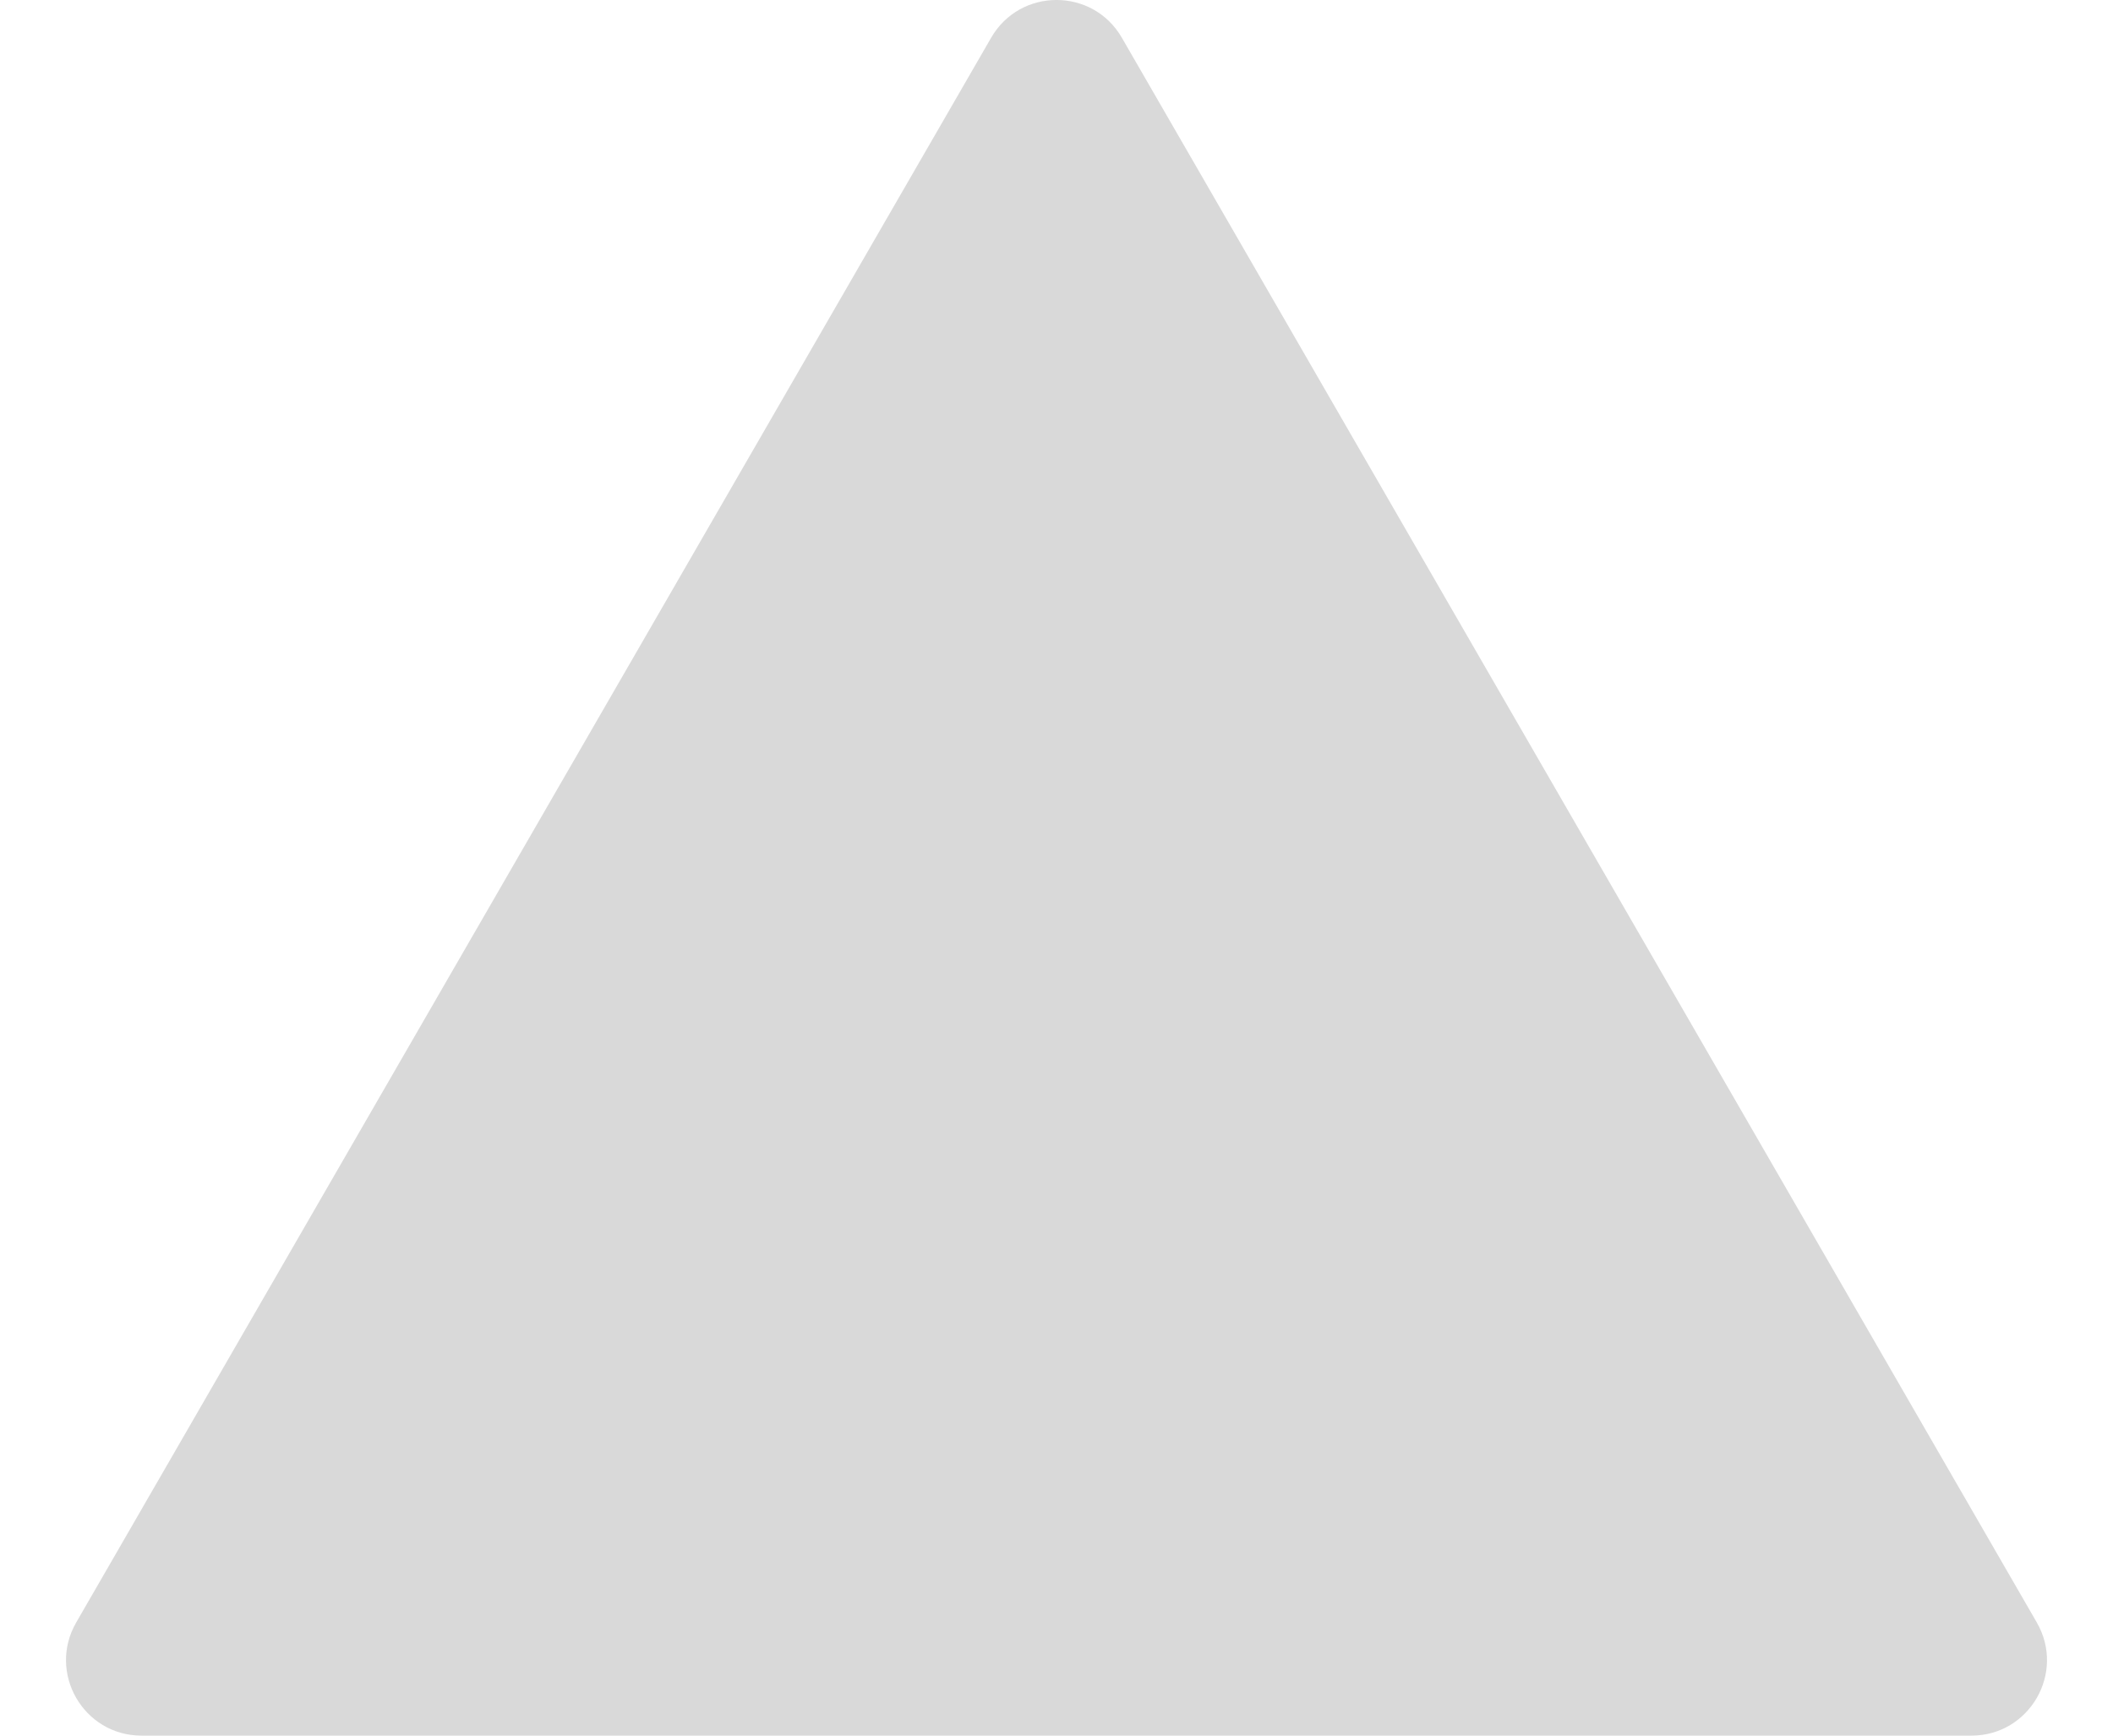
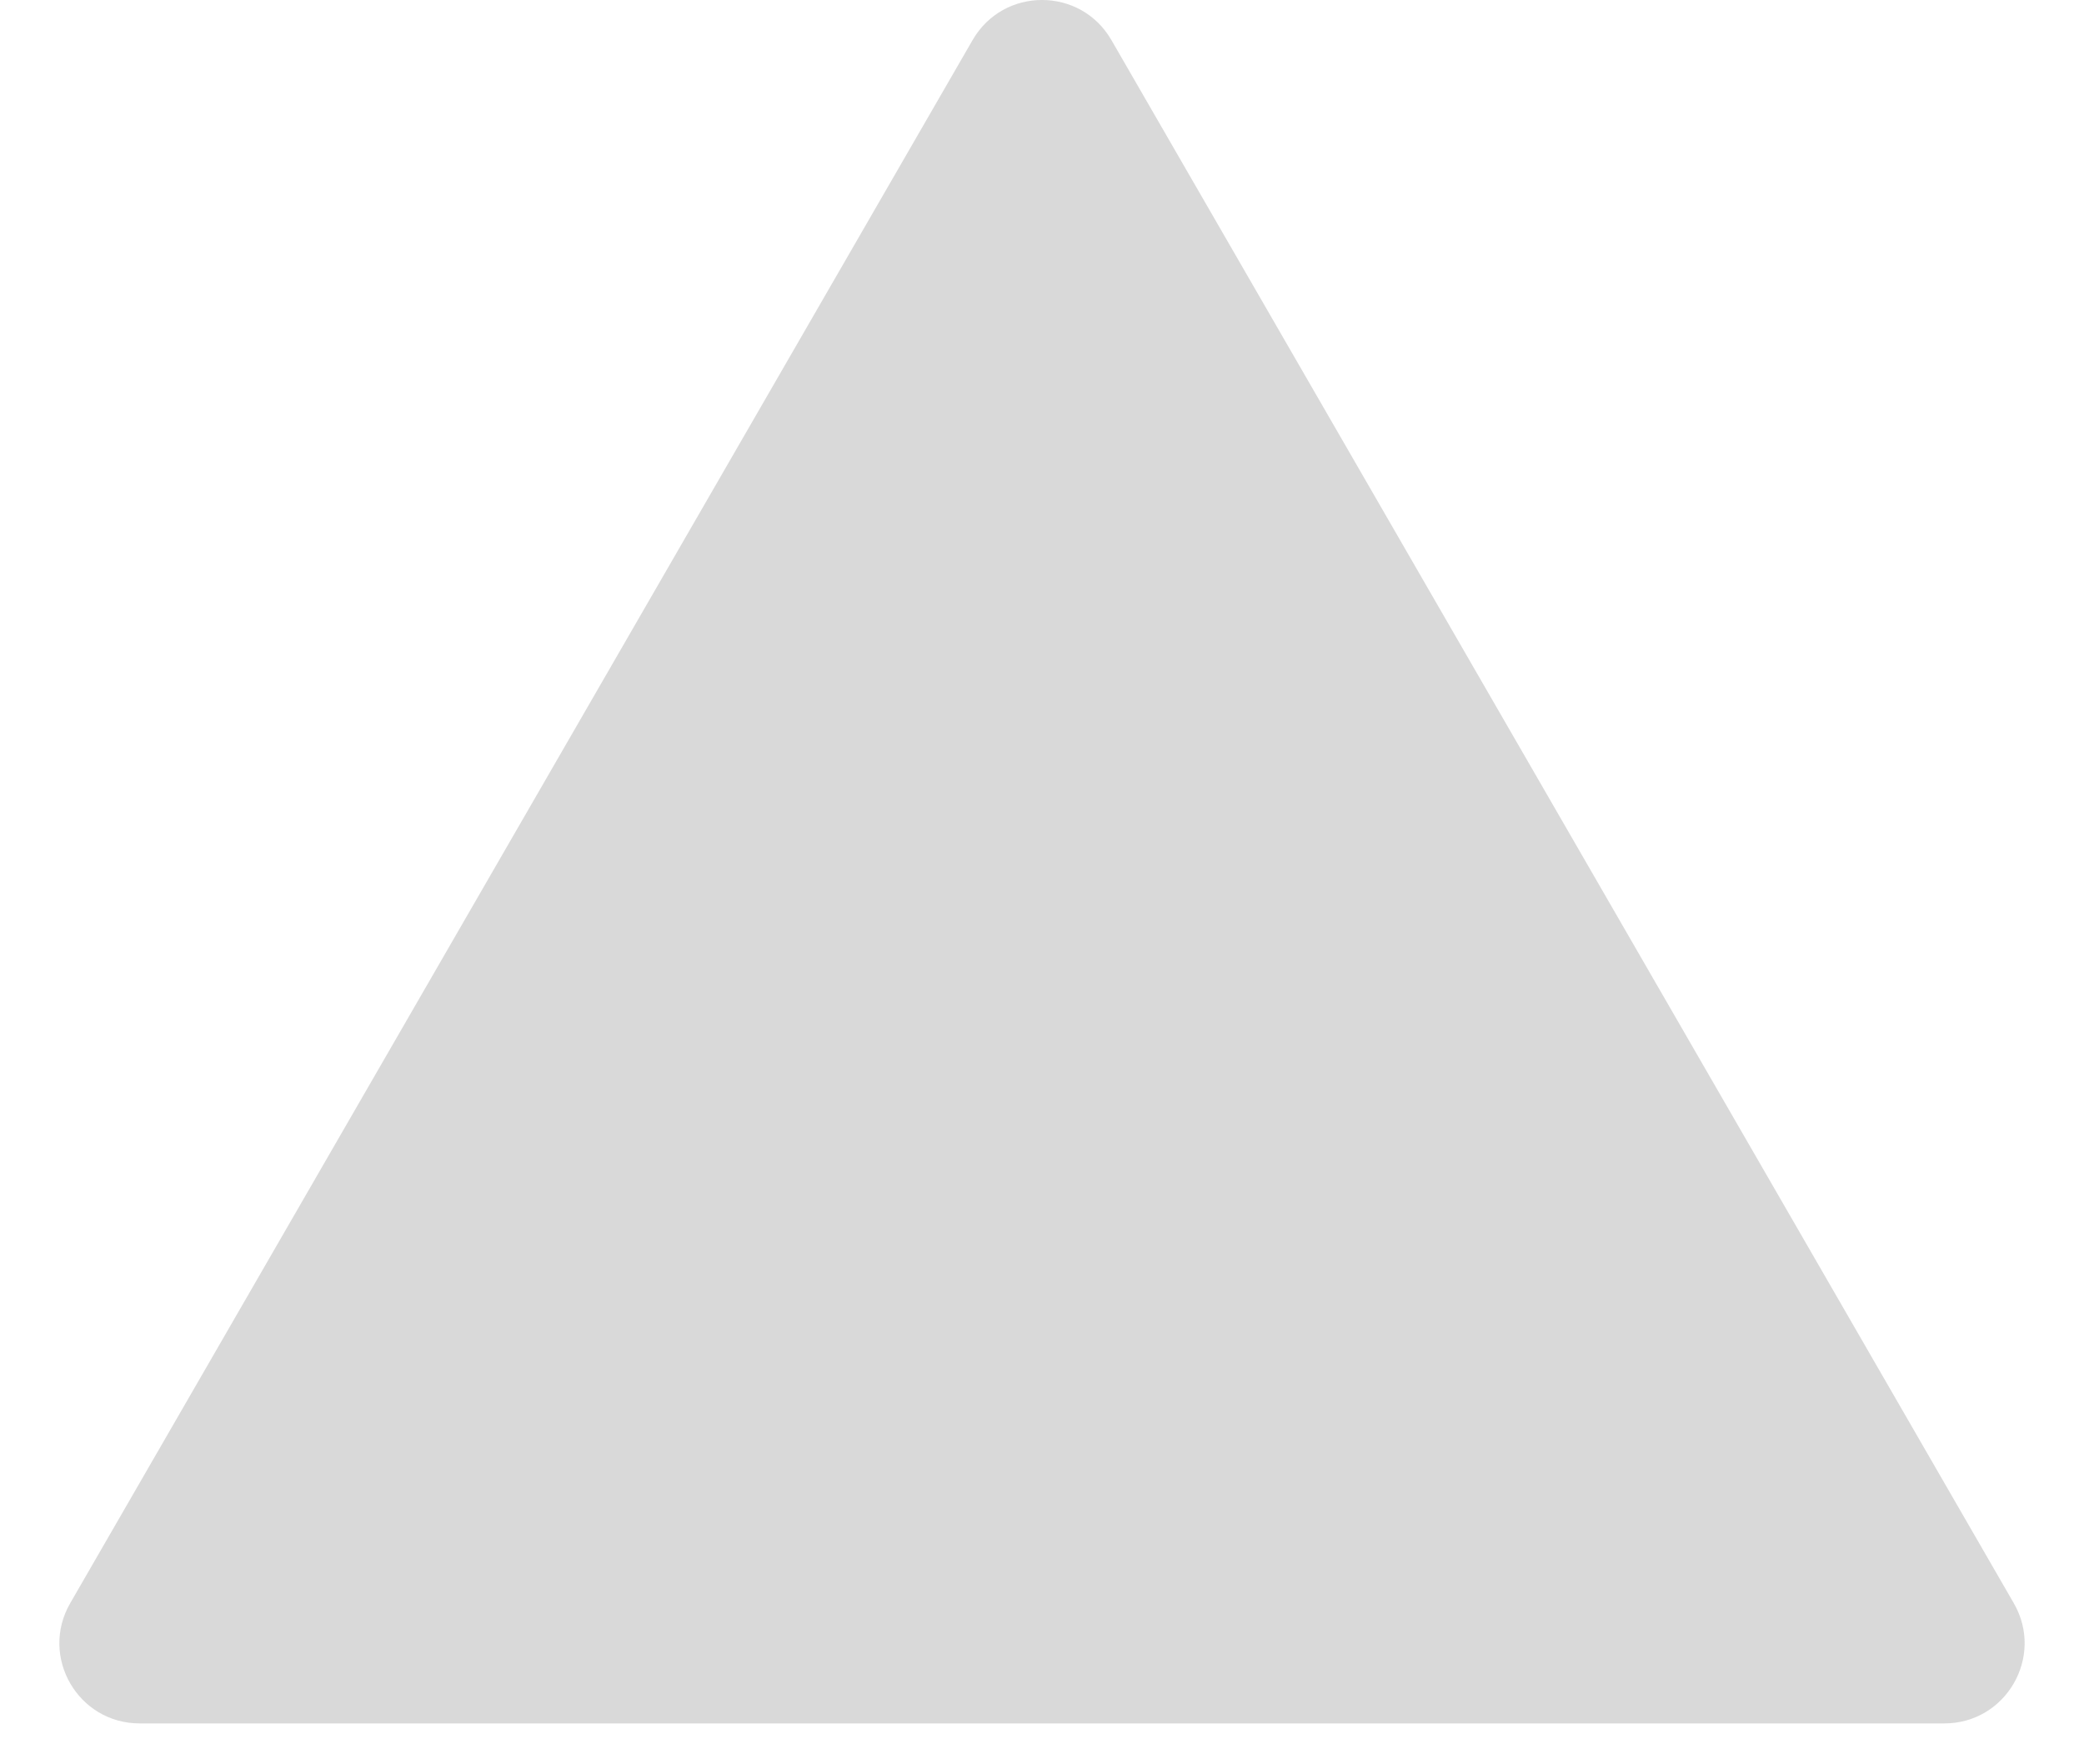
- <svg xmlns="http://www.w3.org/2000/svg" width="28" height="23" viewBox="0 0 28 23" fill="none">
-   <path d="M13.134 0.5C13.519 -0.167 14.481 -0.167 14.866 0.5L26.99 21.5C27.375 22.167 26.894 23 26.124 23H1.876C1.106 23 0.625 22.167 1.01 21.5L13.134 0.5Z" fill="#D9D9D9" />
+ <svg xmlns="http://www.w3.org/2000/svg" width="26" height="22" viewBox="0 0 26 22" fill="none">
+   <path d="M12.134 0.5C12.519 -0.167 13.481 -0.167 13.866 0.5L25.124 20C25.509 20.667 25.028 21.5 24.258 21.5H1.742C0.972 21.5 0.491 20.667 0.876 20L12.134 0.5Z" fill="#D9D9D9" />
</svg>
